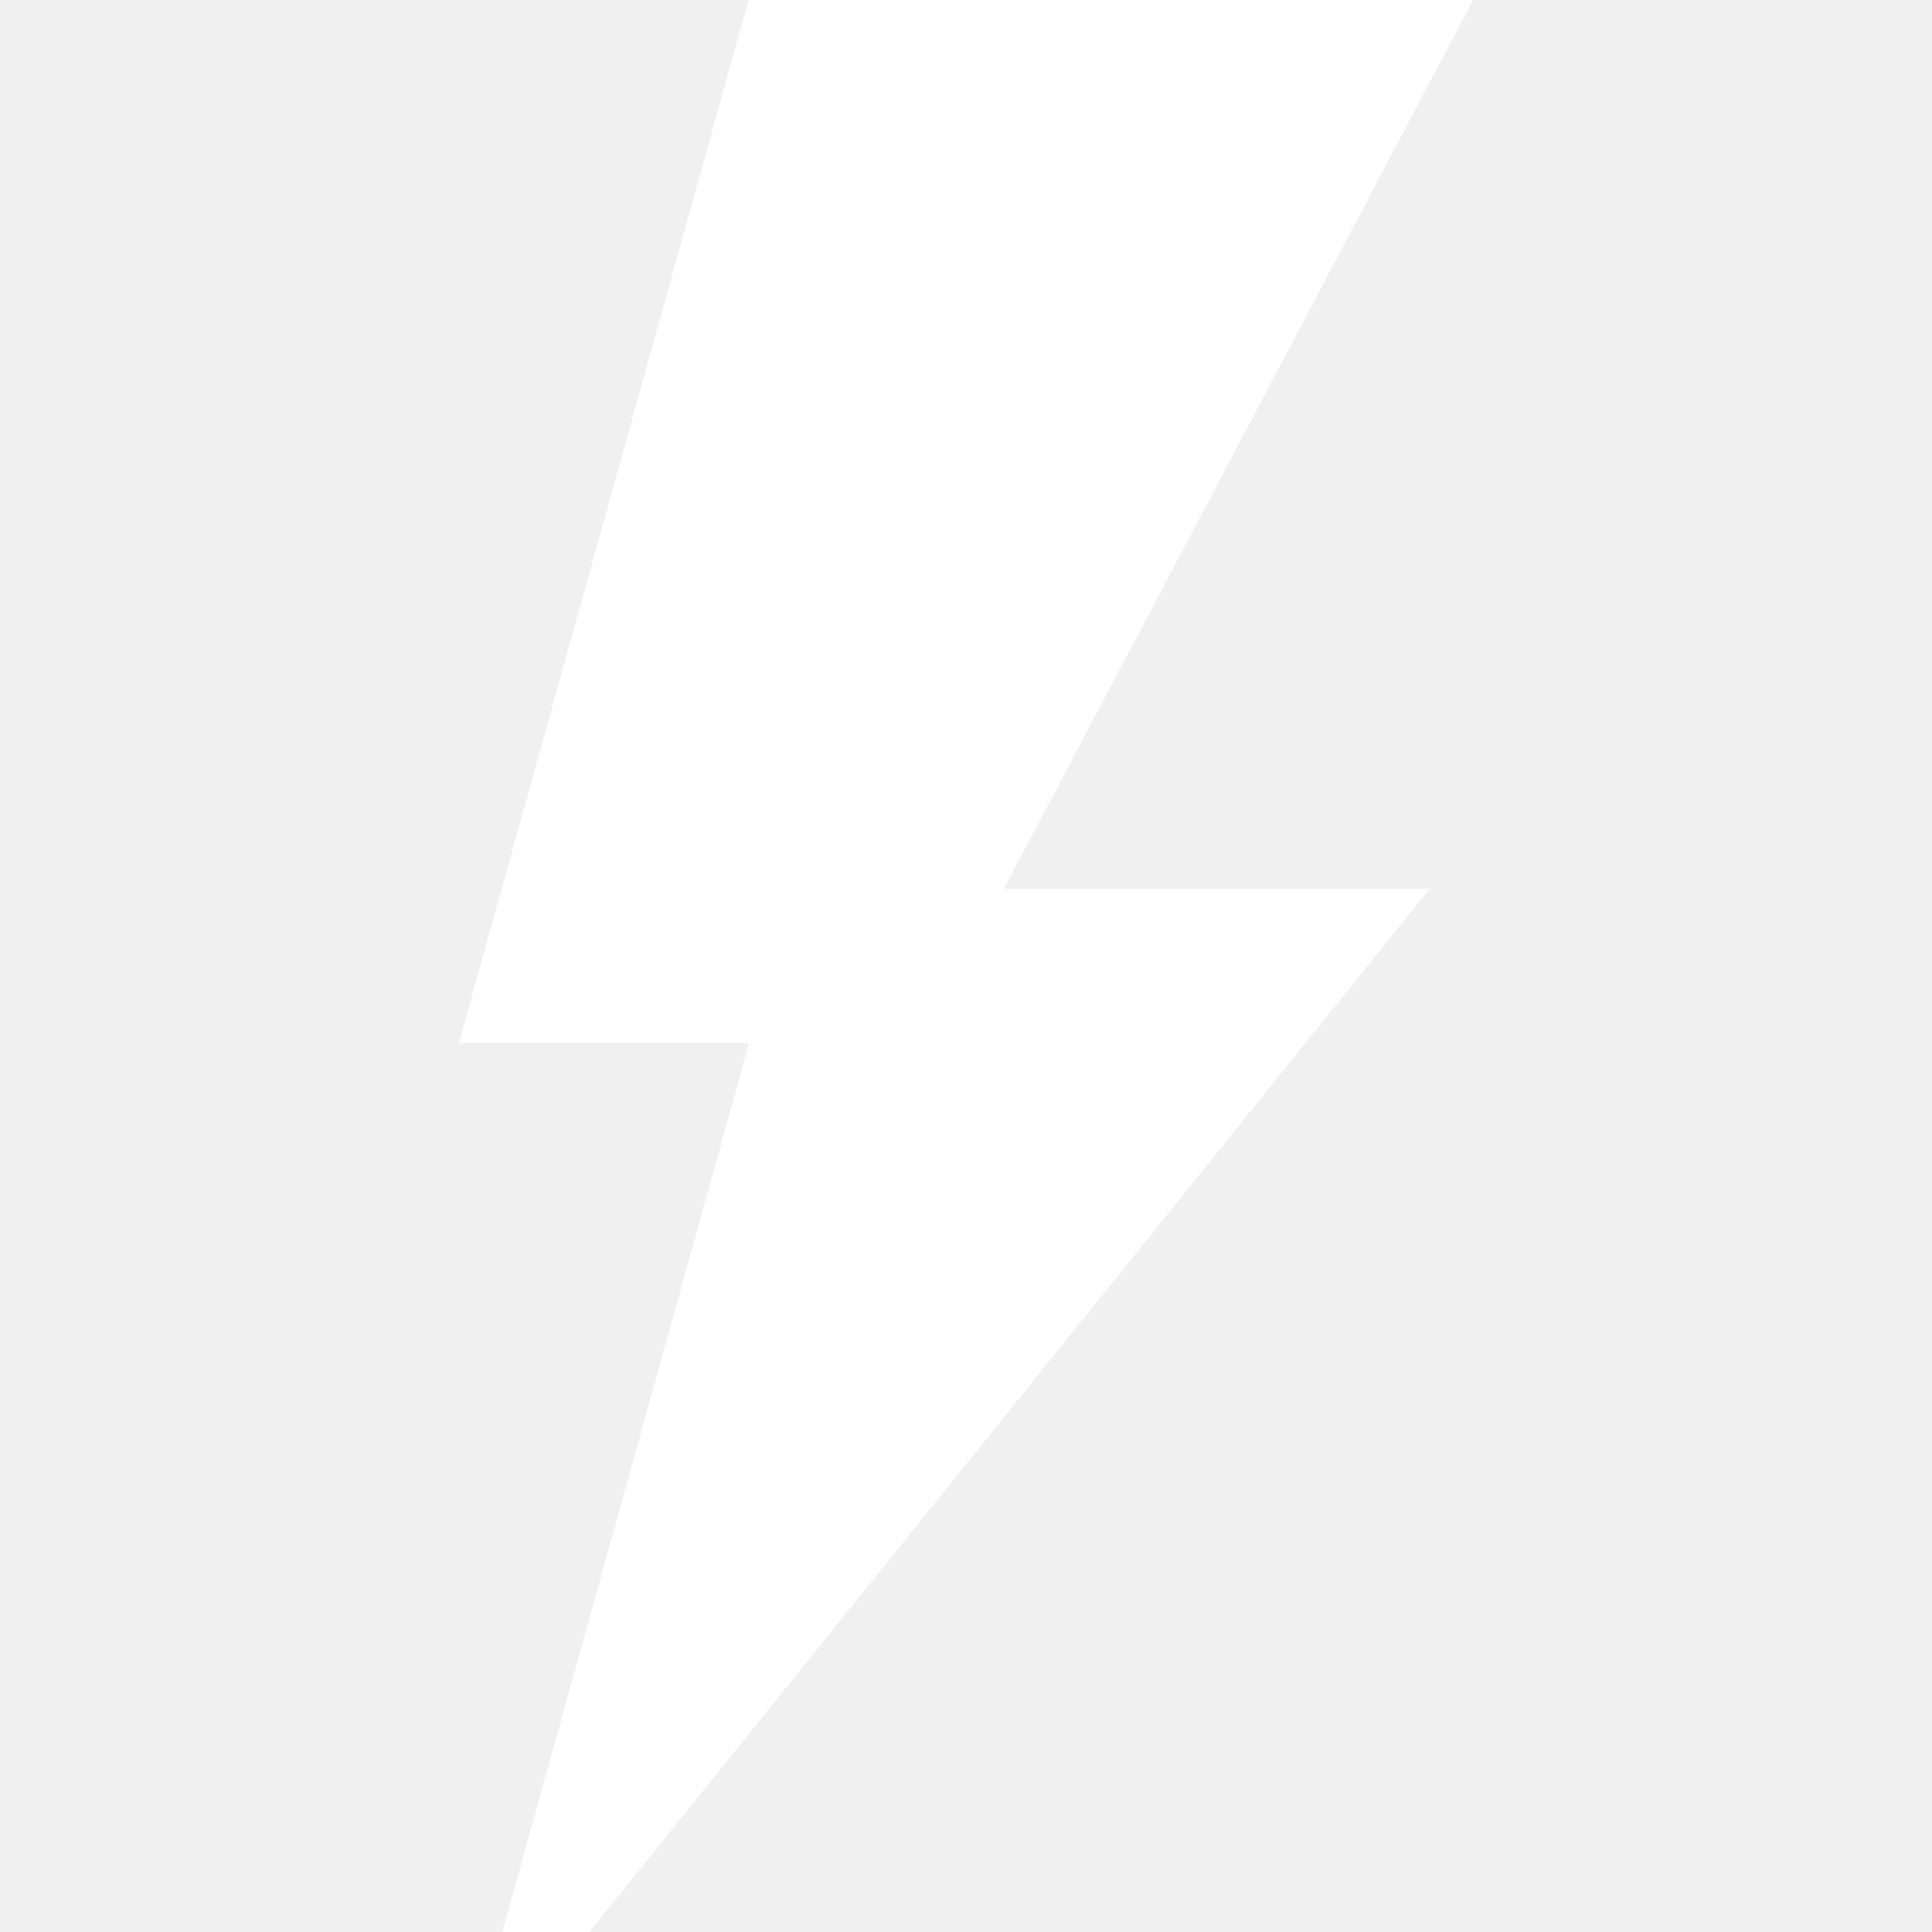
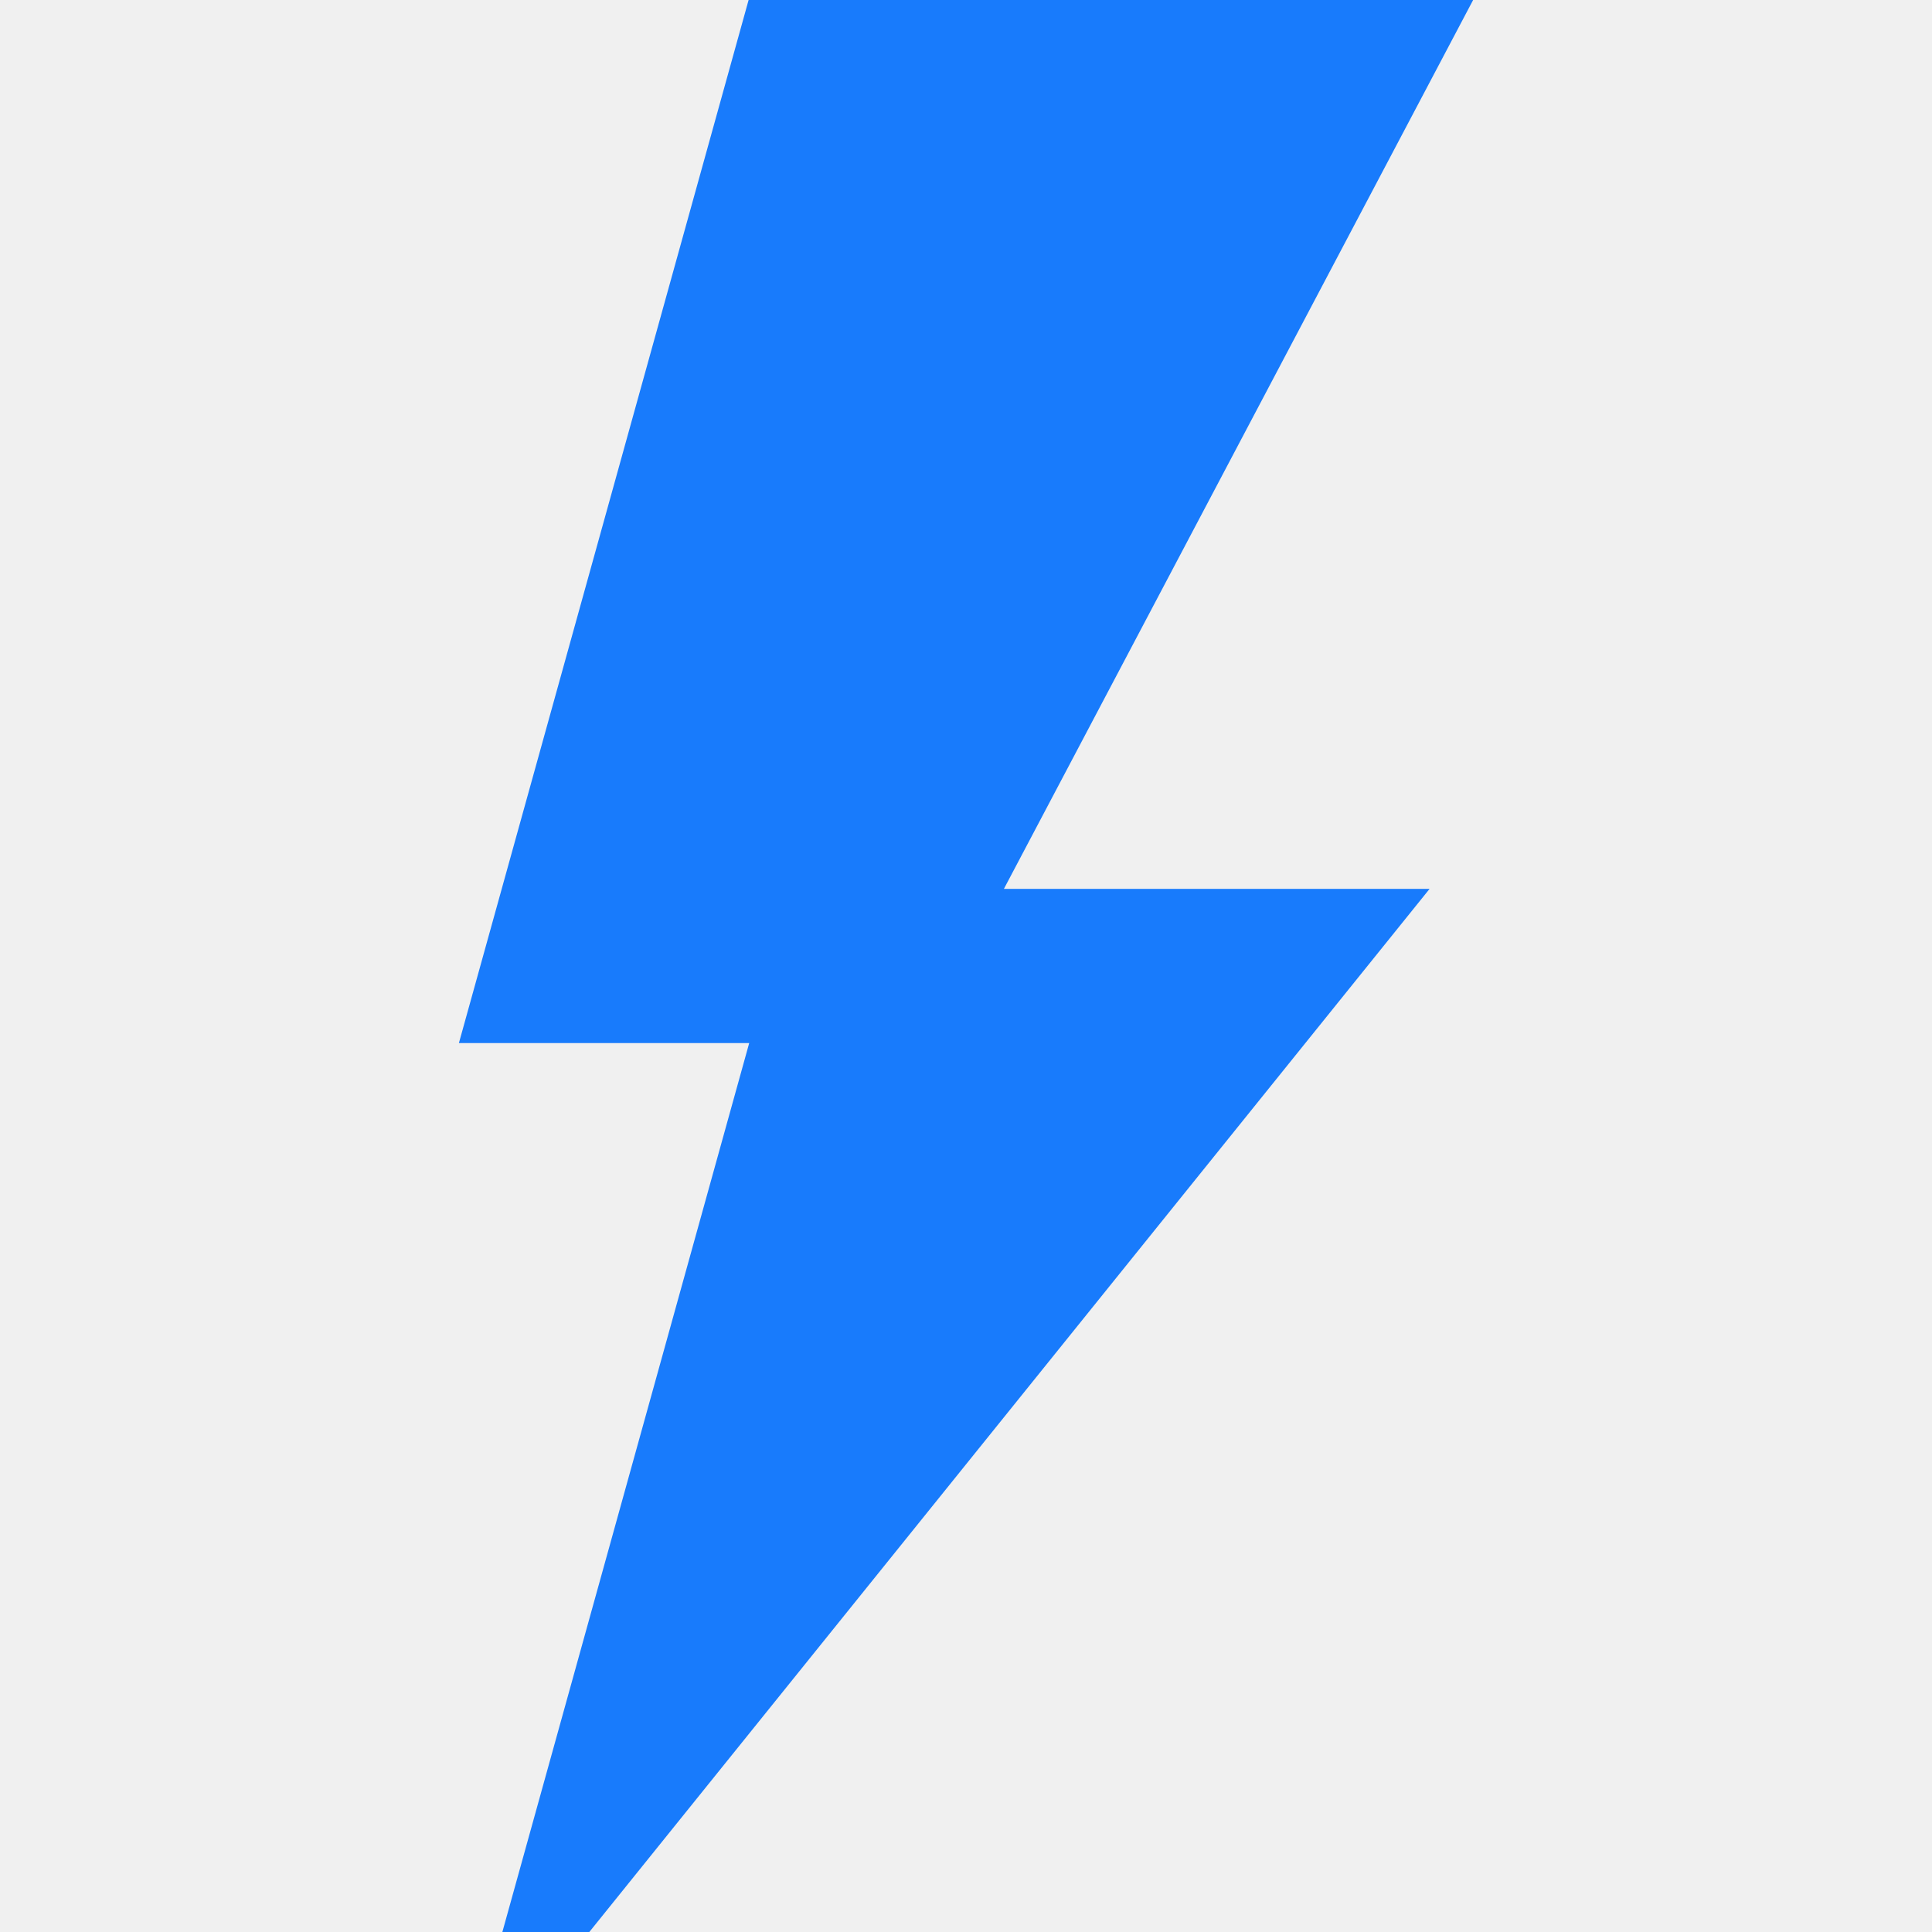
<svg xmlns="http://www.w3.org/2000/svg" version="1.1" id="Capa_1" x="0px" y="0px" width="64px" height="64px" viewBox="0 0 88.408 88.408" style="enable-background:new 255 255 88.408 88.408;" xml:space="preserve">
  <g>
-     <polygon points="67.41,0 34.256,0 20.999,47.732 34.283,47.732 22.988,88.408 26.967,88.408 65.418,40.674 45.939,40.674" fill="#ffffff" />
+     <polygon points="67.41,0 34.256,0 20.999,47.732 34.283,47.732 22.988,88.408 26.967,88.408 65.418,40.674 45.939,40.674" fill="rgb(24, 123, 252)" />
  </g>
  <g>
</g>
  <g>
</g>
  <g>
</g>
  <g>
</g>
  <g>
</g>
  <g>
</g>
  <g>
</g>
  <g>
</g>
  <g>
</g>
  <g>
</g>
  <g>
</g>
  <g>
</g>
  <g>
</g>
  <g>
</g>
  <g>
</g>
</svg>
